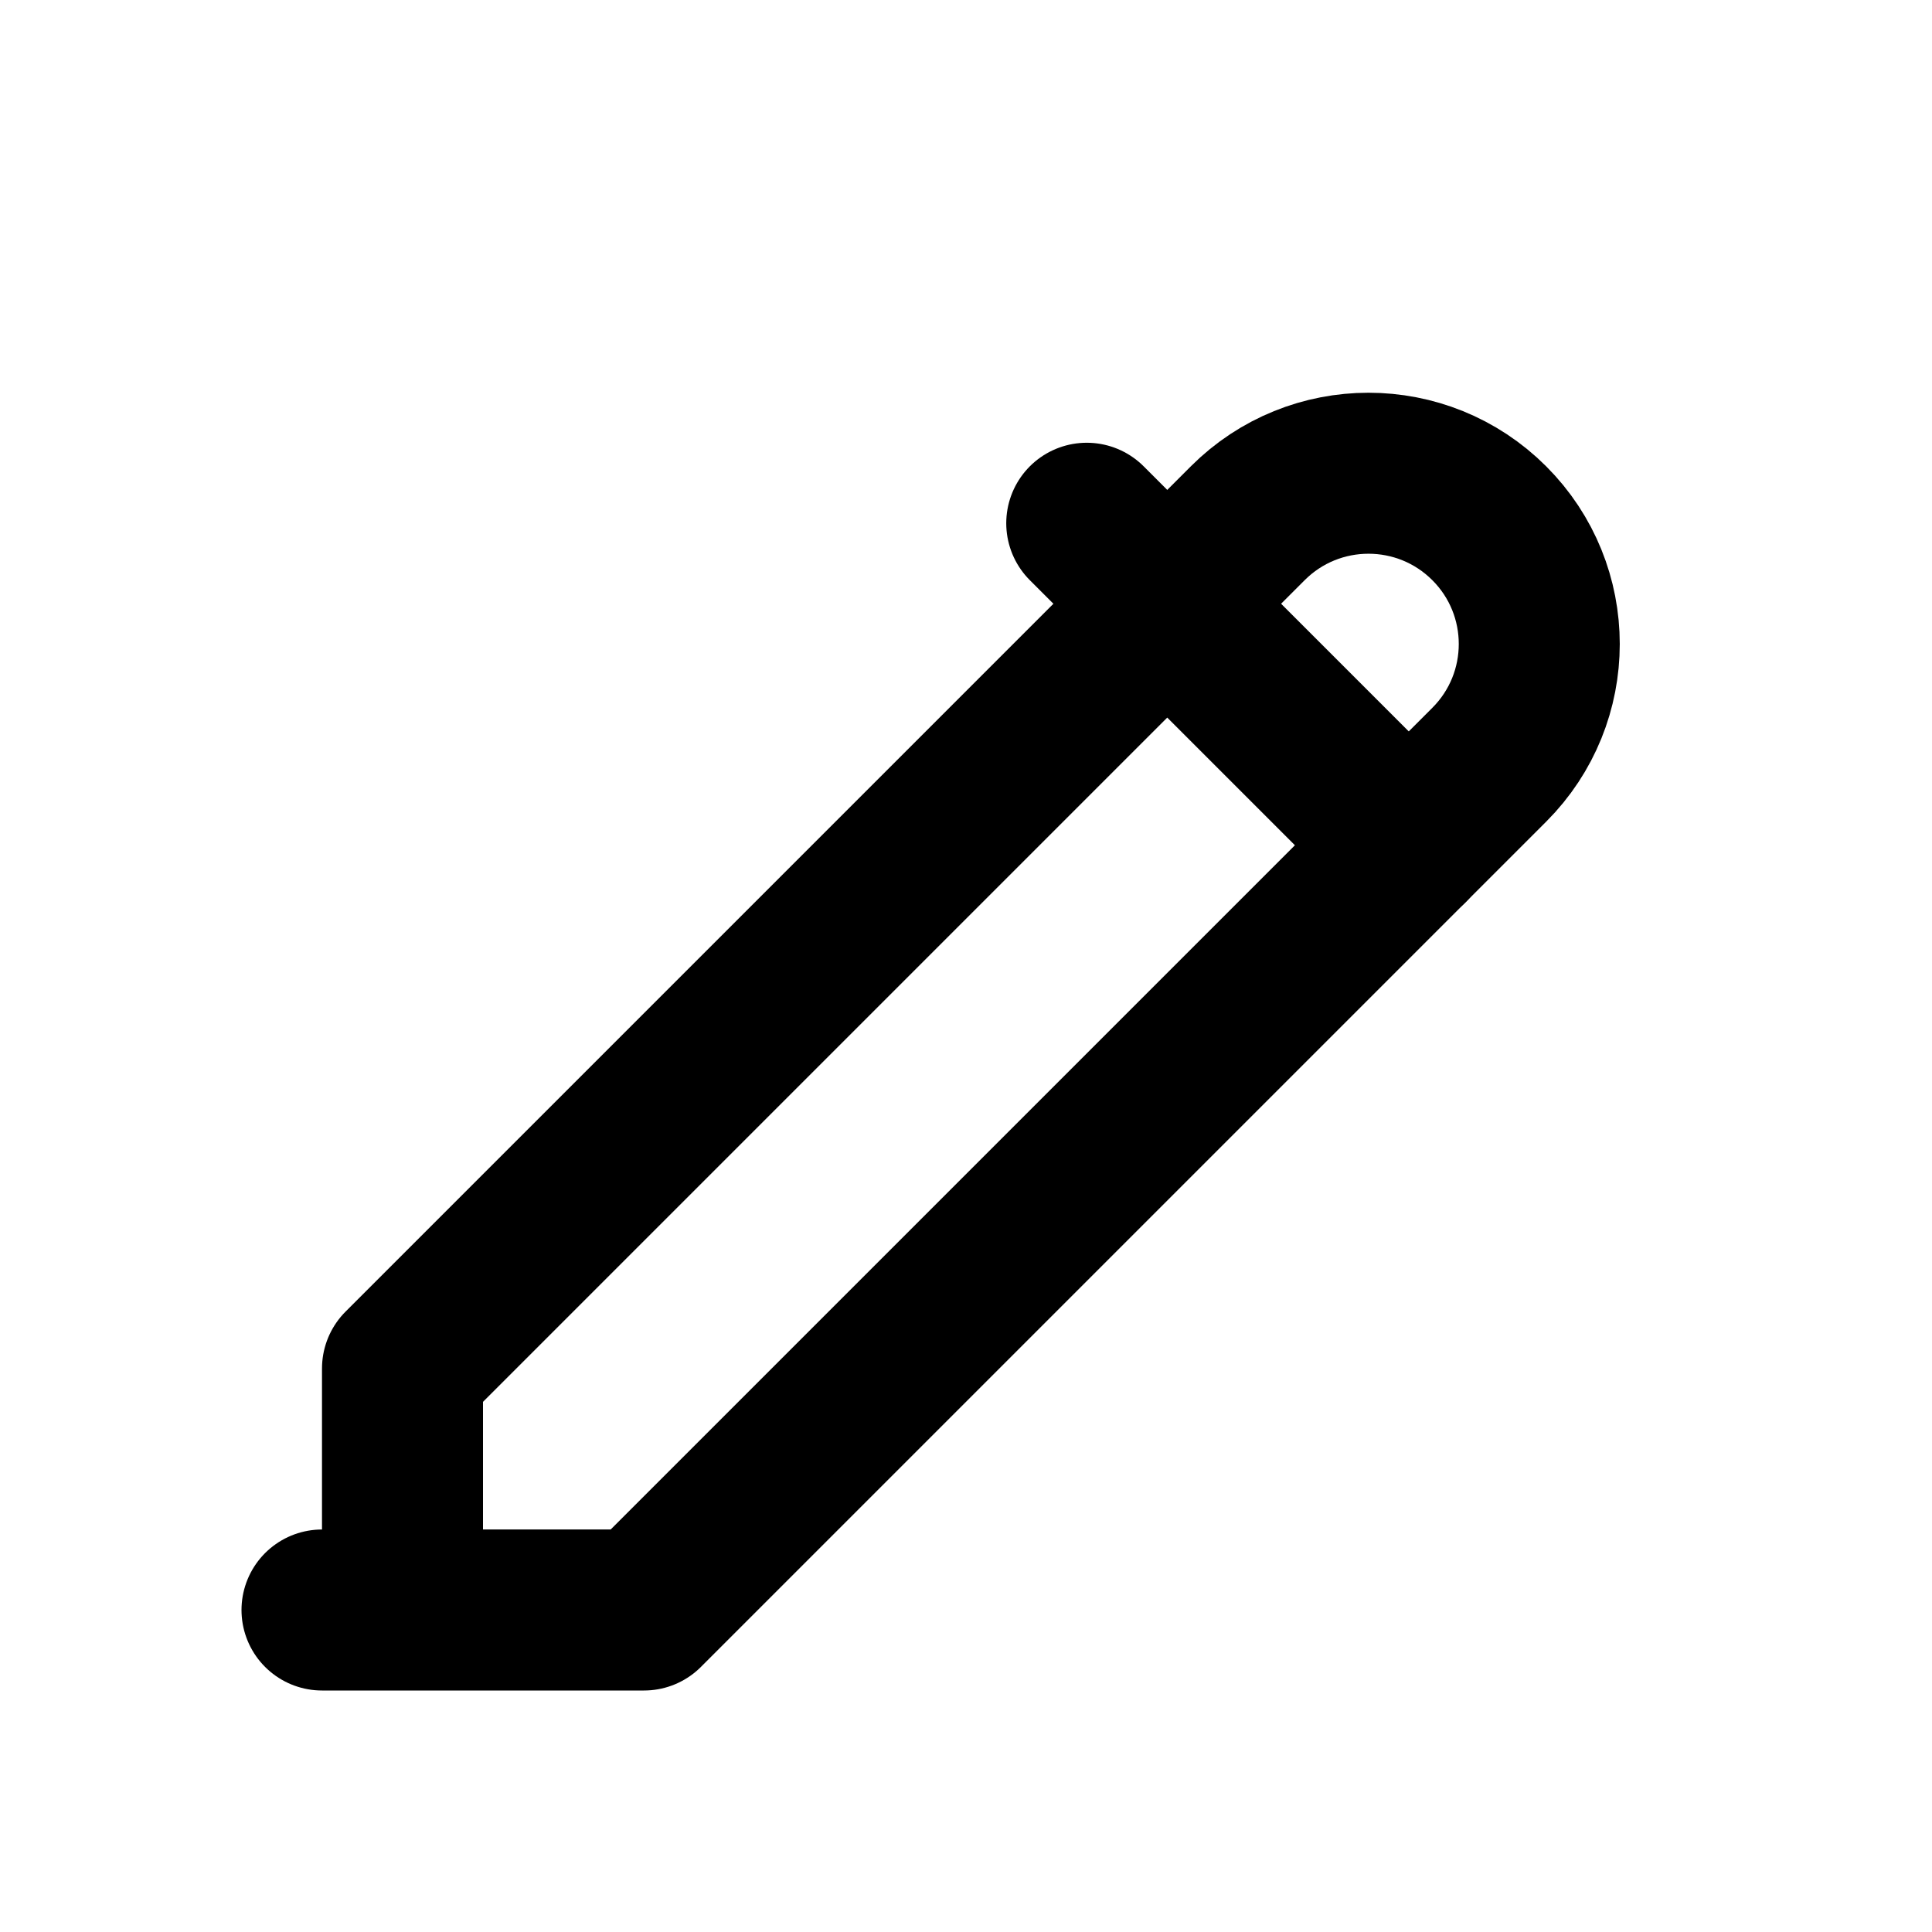
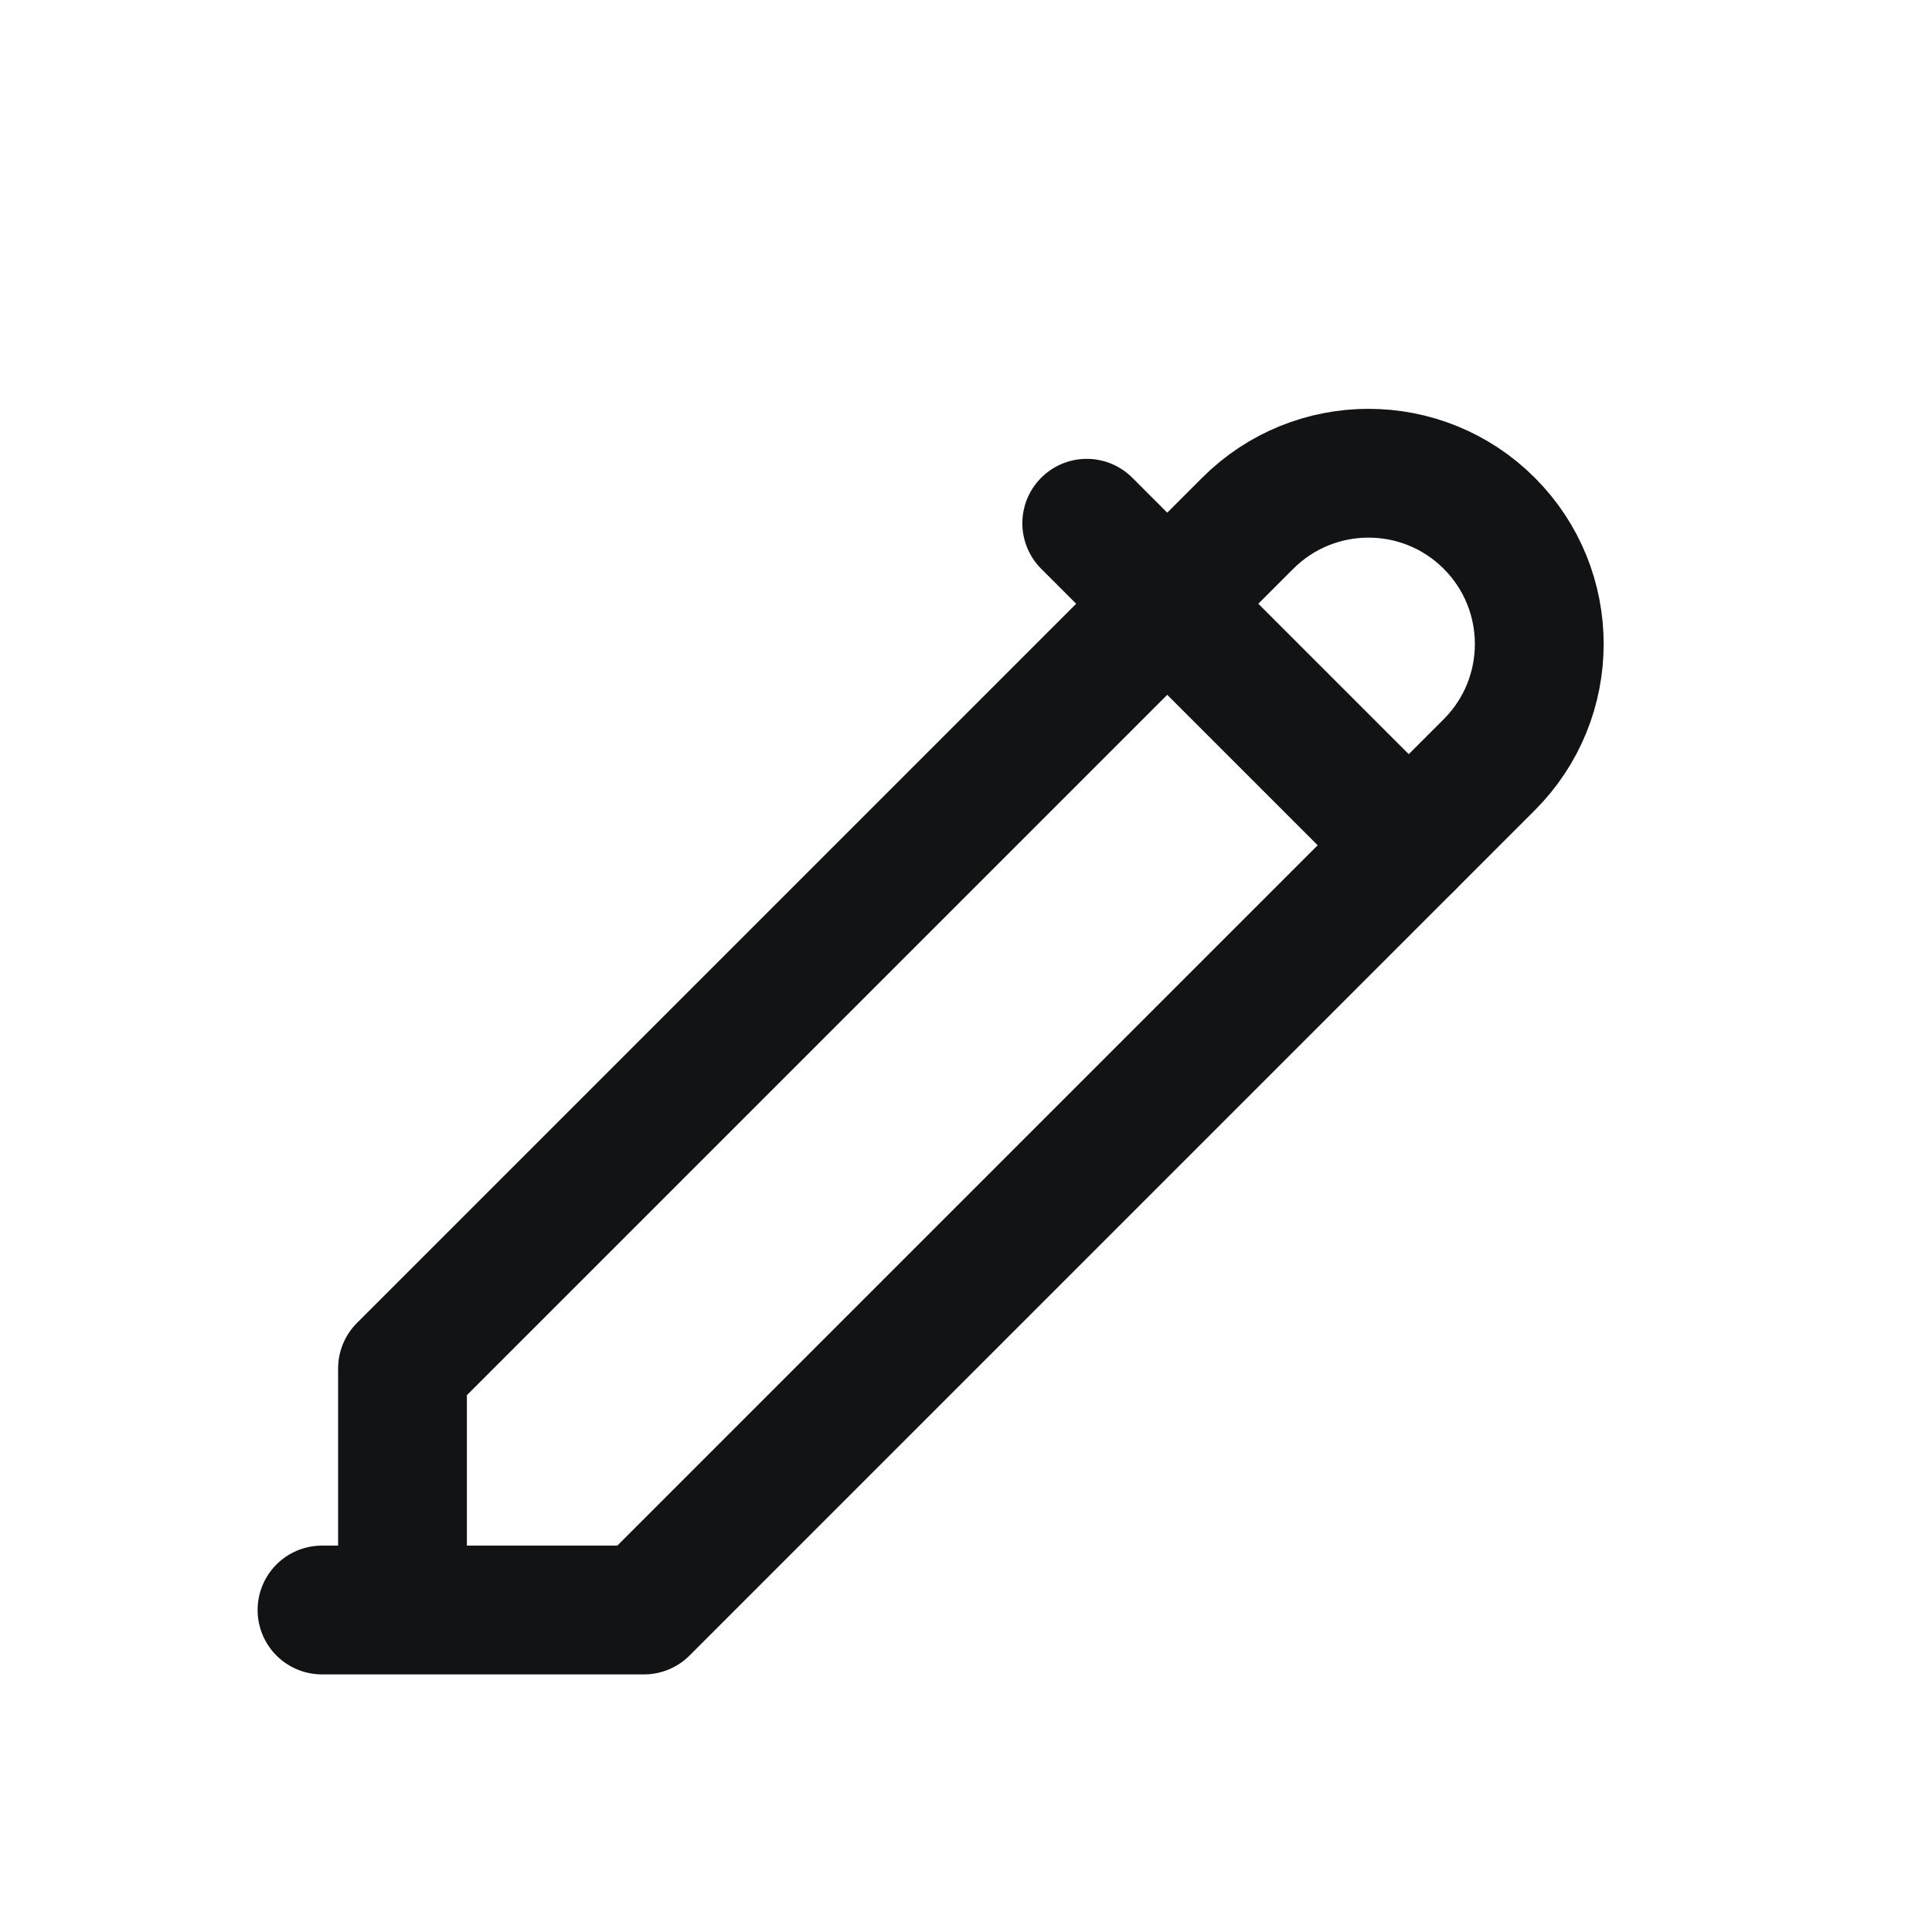
- <svg xmlns="http://www.w3.org/2000/svg" viewBox="0 0 24 24" width="24" height="24" fill="none" stroke="currentColor" stroke-width="2" stroke-linecap="round" stroke-linejoin="round">
+ <svg xmlns="http://www.w3.org/2000/svg" viewBox="0 0 24 24" width="24" height="24" fill="none" stroke="#111315" stroke-width="1.6" stroke-linecap="round" stroke-linejoin="round">
  <path d="M4 20h4L18.5 9.5a2.1 2.1 0 0 0-3-3L5 17v3Z" />
  <path d="M13.5 6.5l4 4" />
</svg>
